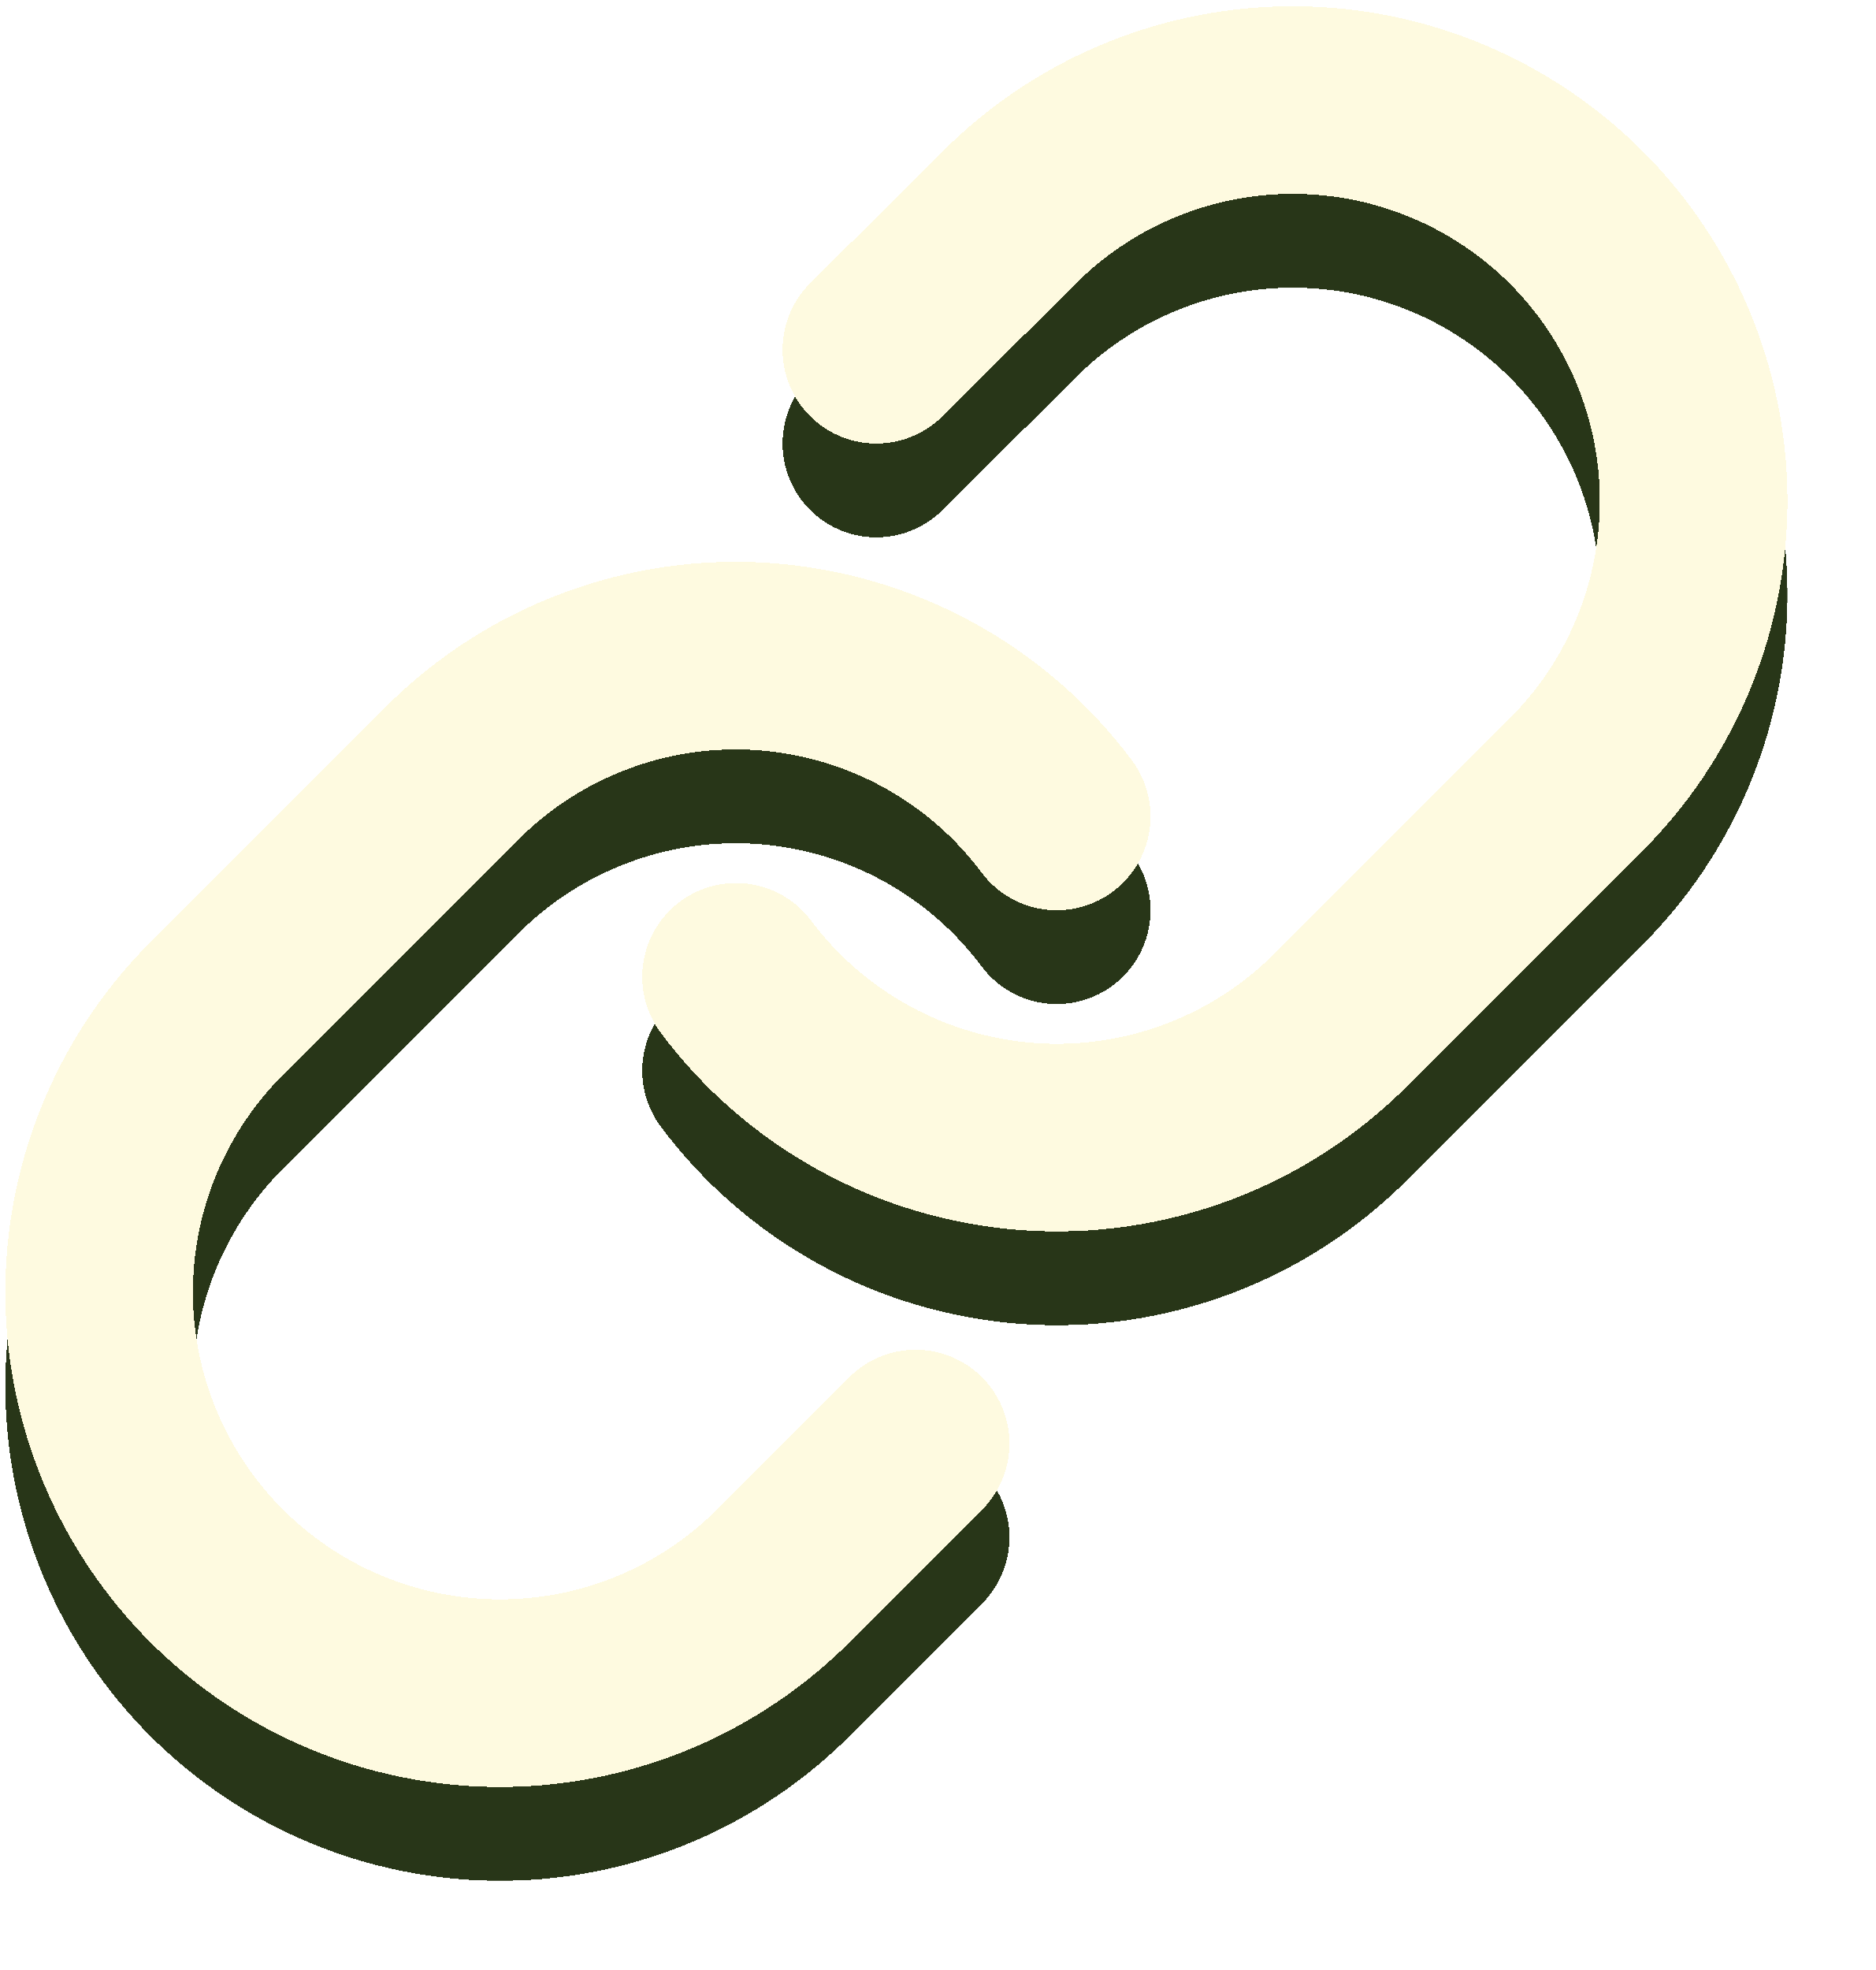
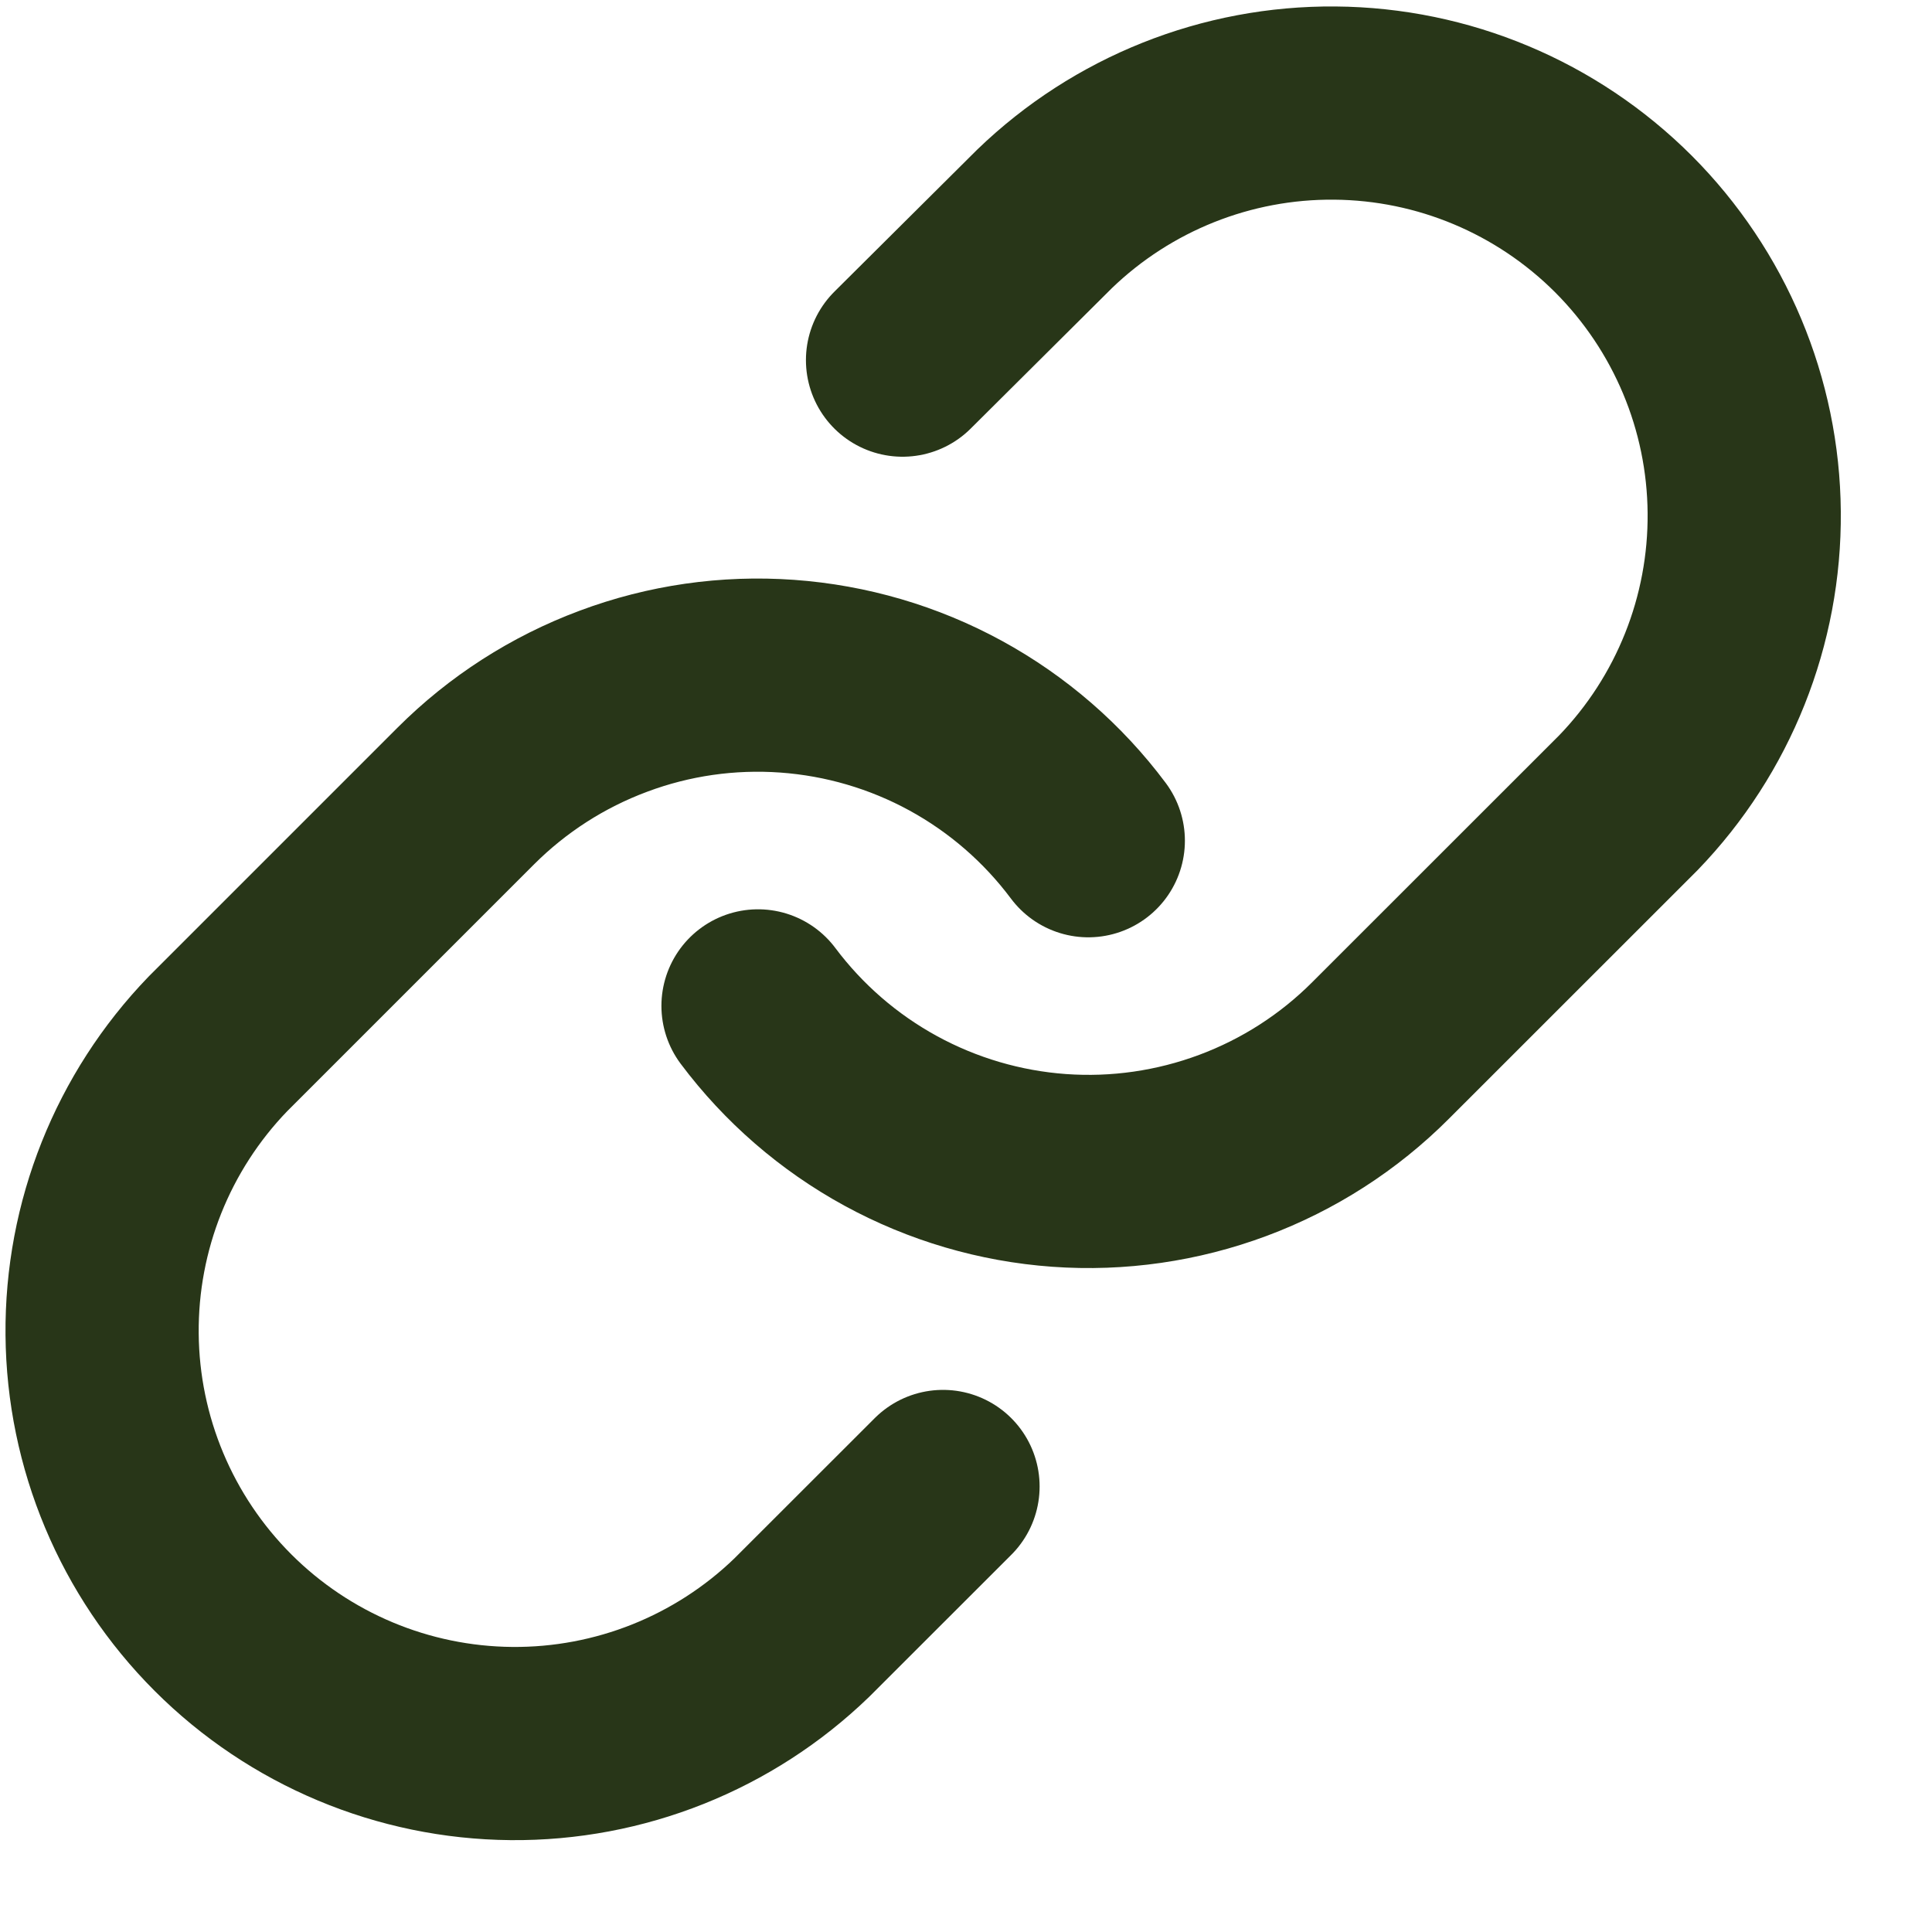
- <svg xmlns="http://www.w3.org/2000/svg" width="20" height="21" viewBox="0 0 20 21" fill="none">
-   <g filter="url(#filter0_d_171_172)">
-     <path d="M7.847 10.413C8.214 10.903 8.682 11.309 9.22 11.603C9.758 11.897 10.353 12.072 10.964 12.116C11.575 12.16 12.189 12.071 12.763 11.857C13.337 11.643 13.859 11.308 14.292 10.874L16.857 8.31C17.635 7.504 18.066 6.424 18.056 5.303C18.047 4.183 17.597 3.111 16.805 2.318C16.012 1.526 14.94 1.076 13.819 1.067C12.699 1.057 11.619 1.488 10.813 2.266L9.343 3.728M11.266 8.703C10.899 8.212 10.431 7.806 9.893 7.512C9.355 7.218 8.76 7.044 8.149 7C7.537 6.956 6.924 7.044 6.35 7.259C5.775 7.473 5.254 7.808 4.821 8.241L2.256 10.806C1.478 11.612 1.047 12.692 1.057 13.812C1.066 14.933 1.516 16.005 2.308 16.797C3.101 17.59 4.173 18.039 5.293 18.049C6.414 18.059 7.494 17.628 8.3 16.849L9.762 15.388" stroke="#FEFAE0" stroke-width="2" stroke-linecap="round" stroke-linejoin="round" shape-rendering="crispEdges" />
-   </g>
-   <defs>
-     <filter id="filter0_d_171_172" x="0.056" y="0.066" width="19" height="19.983" filterUnits="userSpaceOnUse" color-interpolation-filters="sRGB">
-       <feFlood flood-opacity="0" result="BackgroundImageFix" />
-       <feColorMatrix in="SourceAlpha" type="matrix" values="0 0 0 0 0 0 0 0 0 0 0 0 0 0 0 0 0 0 127 0" result="hardAlpha" />
-       <feOffset dy="1" />
-       <feComposite in2="hardAlpha" operator="out" />
-       <feColorMatrix type="matrix" values="0 0 0 0 0.157 0 0 0 0 0.212 0 0 0 0 0.094 0 0 0 1 0" />
-       <feBlend mode="normal" in2="BackgroundImageFix" result="effect1_dropShadow_171_172" />
-       <feBlend mode="normal" in="SourceGraphic" in2="effect1_dropShadow_171_172" result="shape" />
-     </filter>
-   </defs>
+ <svg xmlns="http://www.w3.org/2000/svg" width="20" height="20" viewBox="0 0 20 20" fill="none">
+   <path d="M7.847 10.413C8.214 10.903 8.682 11.309 9.22 11.603C9.758 11.897 10.353 12.072 10.964 12.116C11.575 12.16 12.189 12.071 12.763 11.857C13.337 11.643 13.859 11.308 14.292 10.874L16.857 8.31C17.635 7.504 18.066 6.424 18.056 5.303C18.047 4.183 17.597 3.111 16.805 2.318C16.012 1.526 14.94 1.076 13.819 1.067C12.699 1.057 11.619 1.488 10.813 2.266L9.343 3.728M11.266 8.703C10.899 8.212 10.431 7.806 9.893 7.512C9.355 7.218 8.76 7.044 8.149 7C7.537 6.956 6.924 7.044 6.35 7.259C5.775 7.473 5.254 7.808 4.821 8.241L2.256 10.806C1.478 11.612 1.047 12.692 1.057 13.812C1.066 14.933 1.516 16.005 2.308 16.797C3.101 17.59 4.173 18.039 5.293 18.049C6.414 18.059 7.494 17.628 8.3 16.849L9.762 15.388" stroke="#283618" stroke-width="2" stroke-linecap="round" stroke-linejoin="round" />
</svg>
